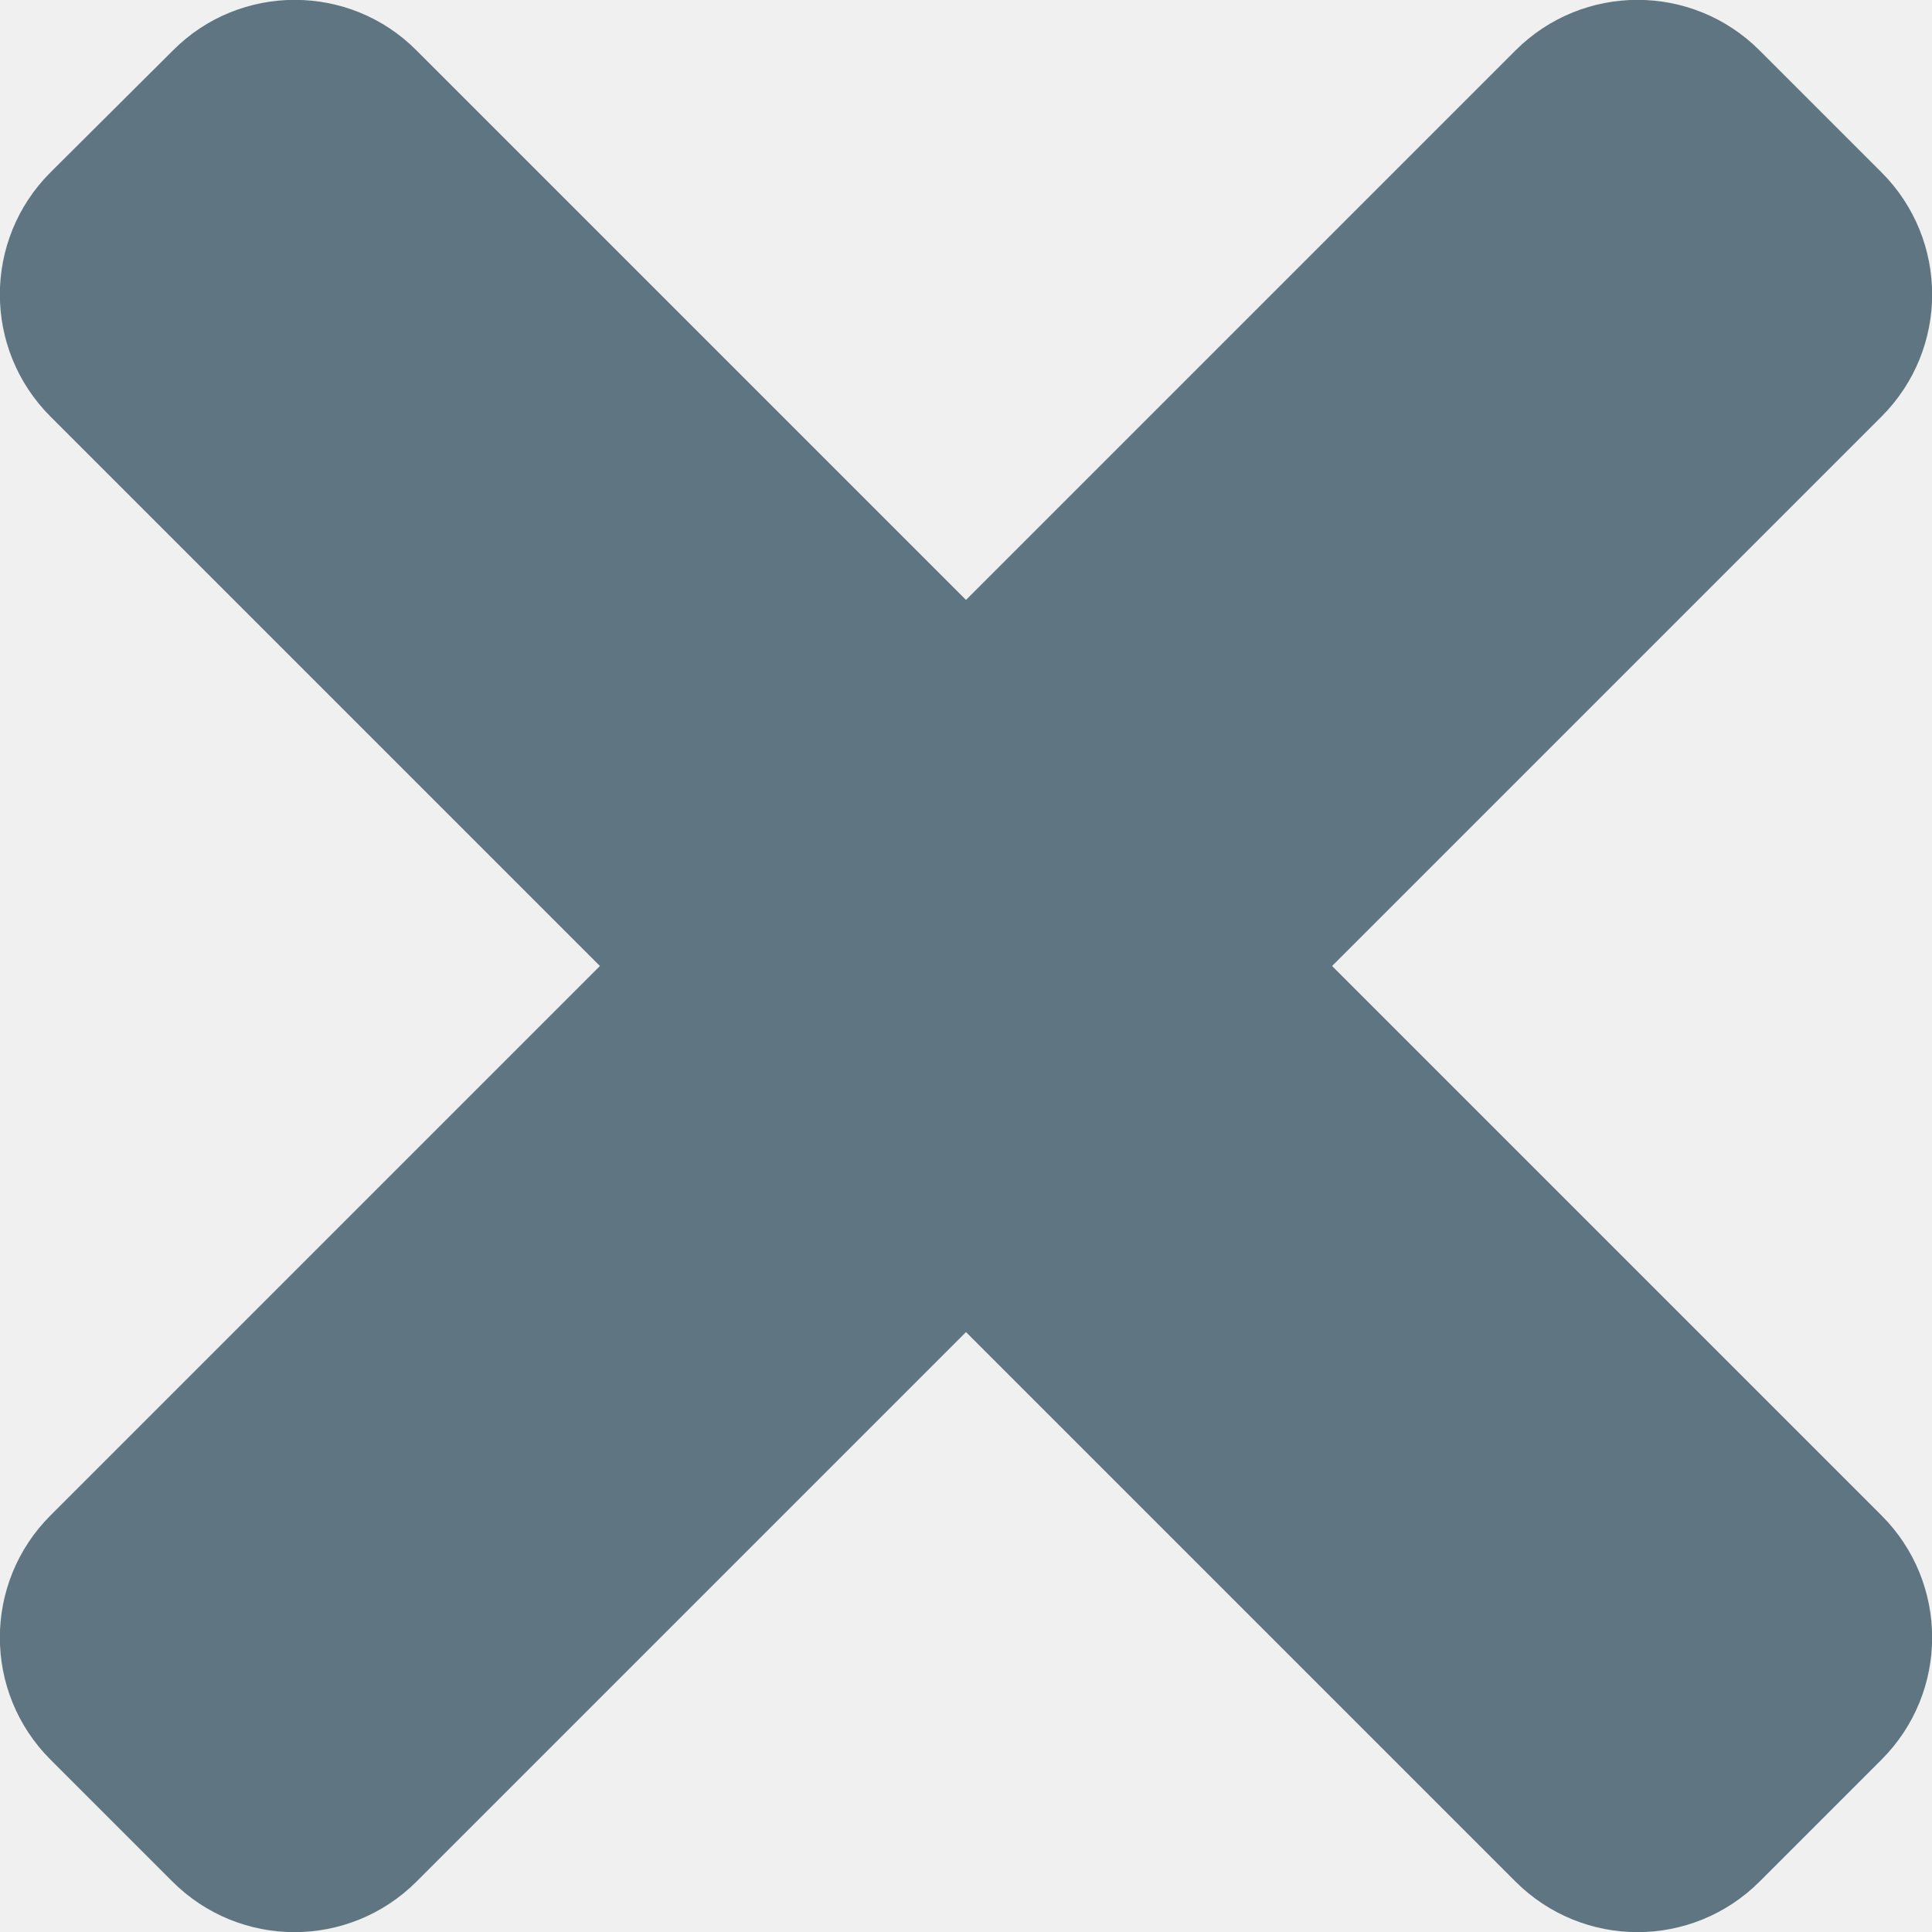
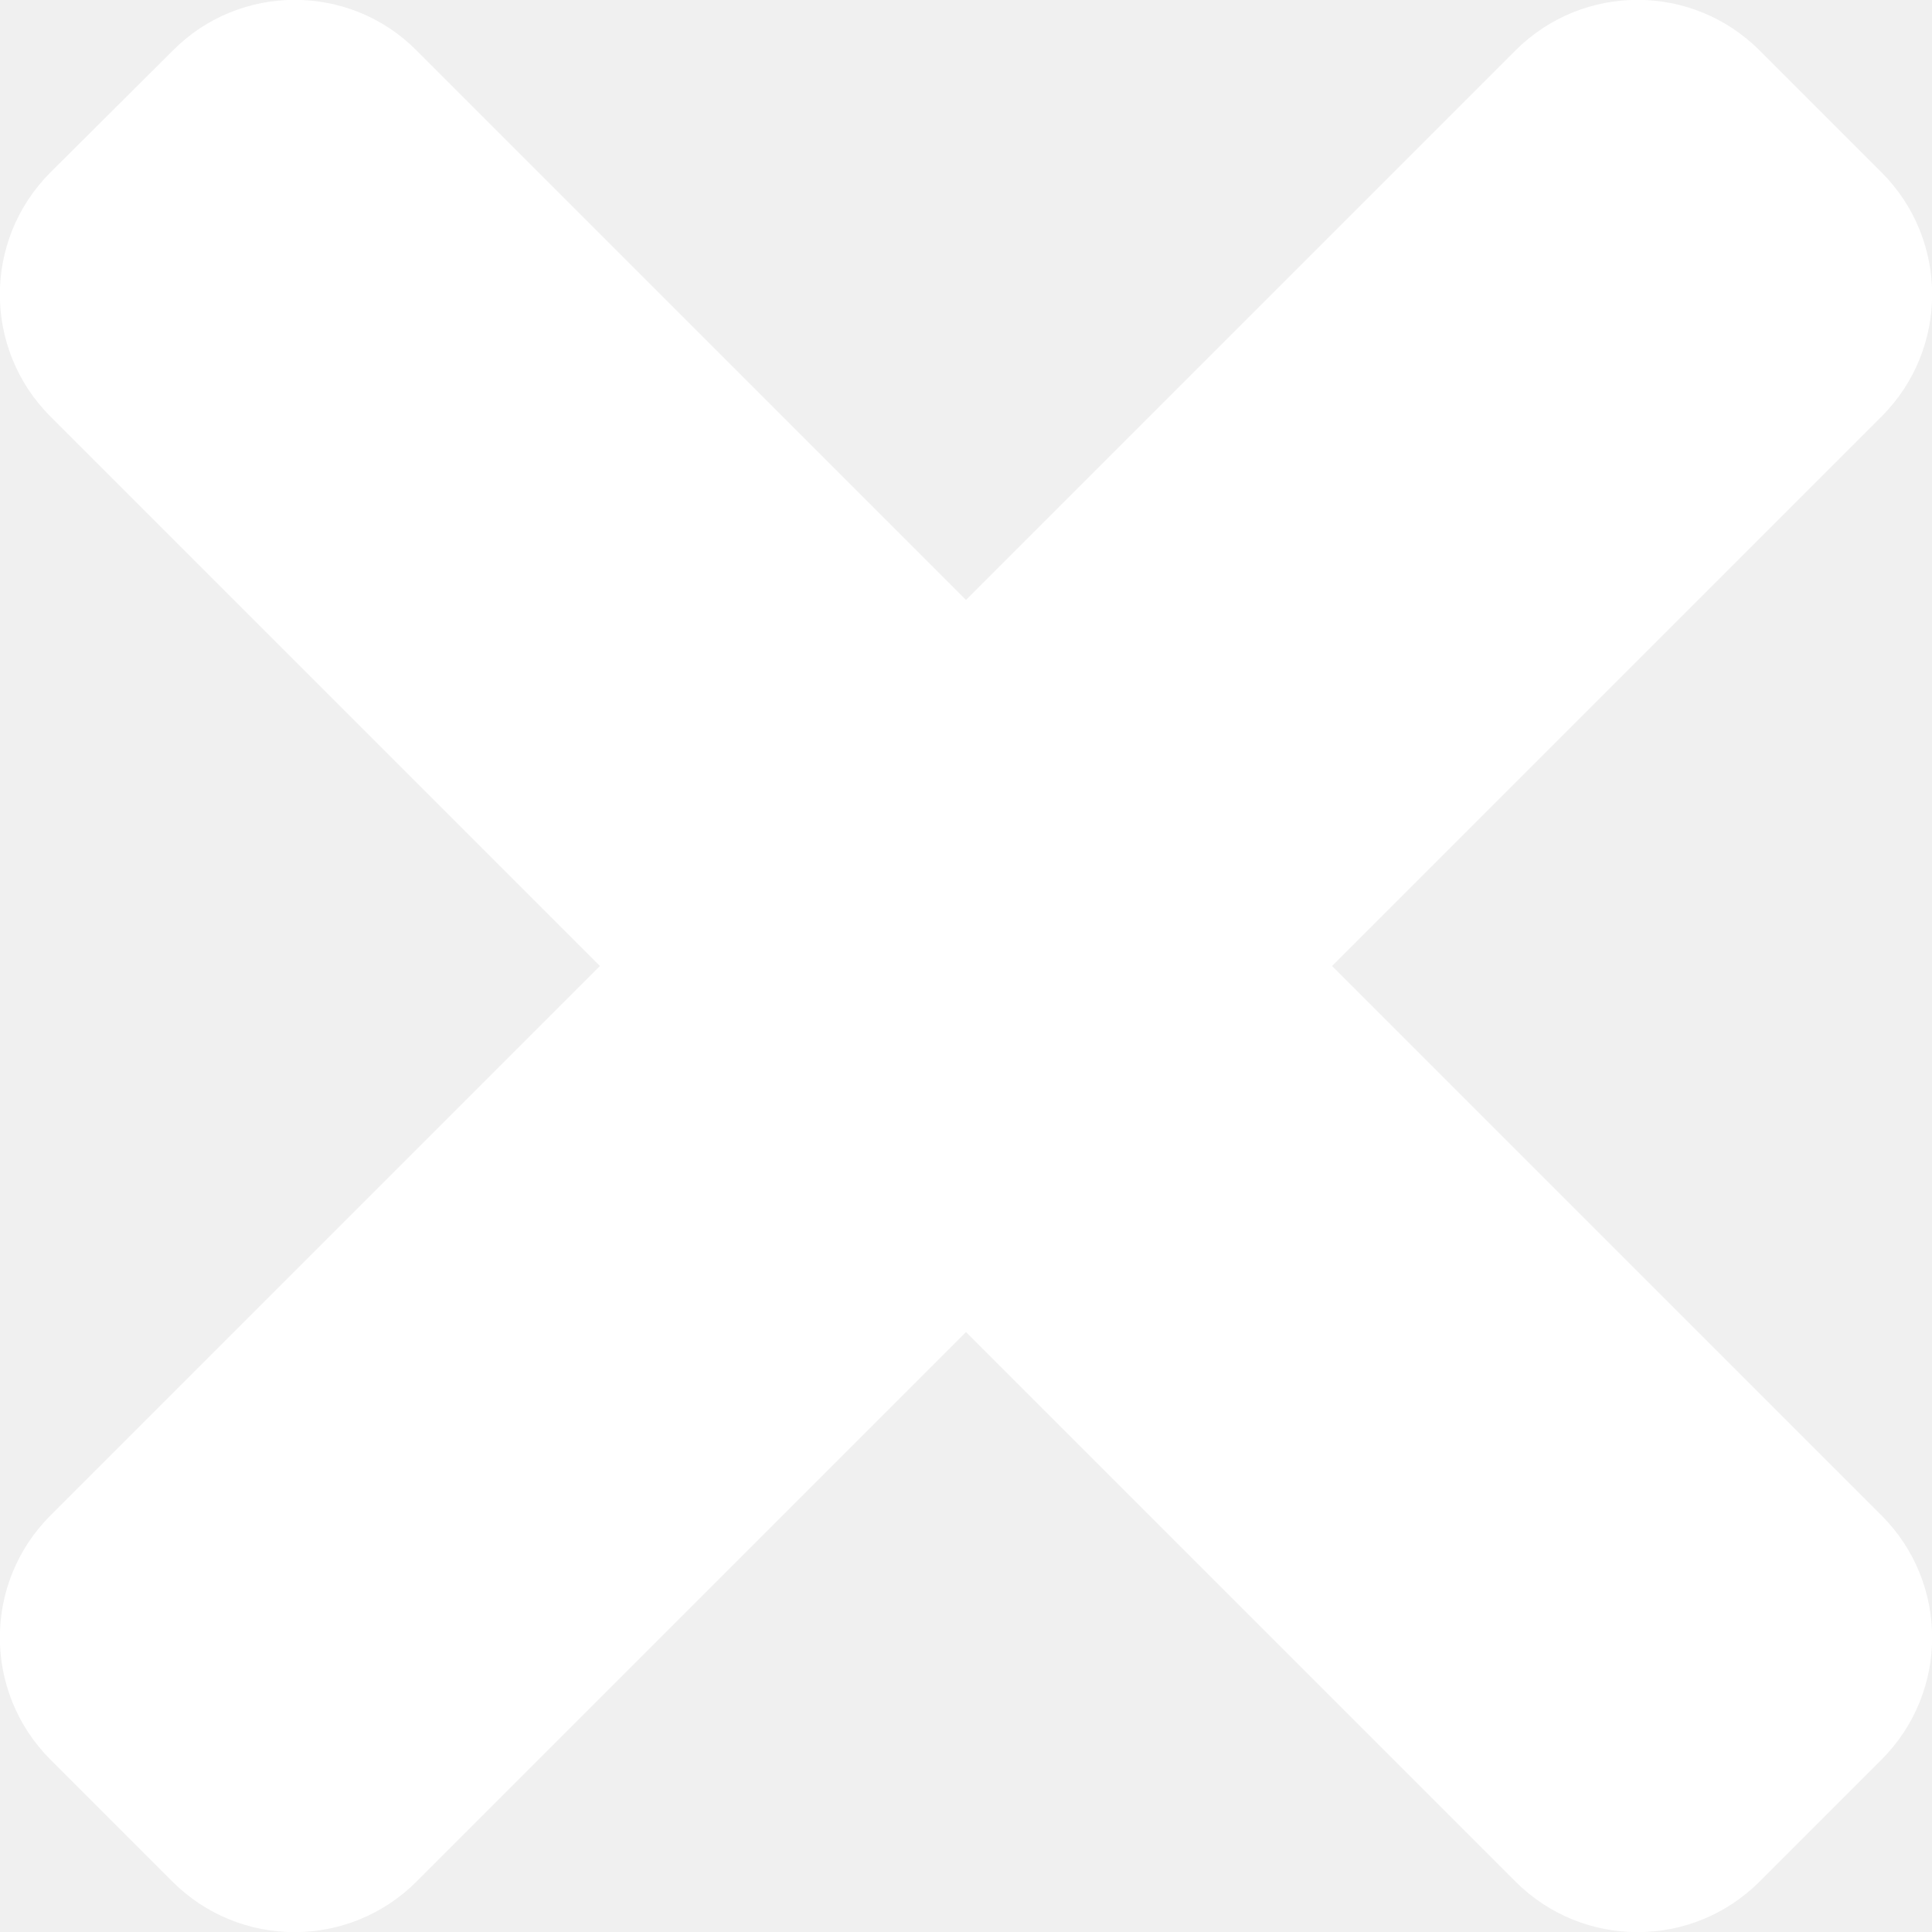
<svg xmlns="http://www.w3.org/2000/svg" version="1.1" id="Layer_1" focusable="false" x="0px" y="0px" viewBox="0 0 352 352" style="enable-background:new 0 0 352 352;" xml:space="preserve">
  <style type="text/css">
- 	.st0{fill:#5F7682;}
+ 	.st0{fill:#FFFFFF;}
</style>
  <path class="st0" d="M242.7,176L342.8,75.9c12.3-12.3,12.3-32.2,0-44.5L320.6,9.2c-12.3-12.3-32.2-12.3-44.5,0L176,109.3L75.9,9.2  C63.7-3.1,43.7-3.1,31.5,9.2L9.2,31.4c-12.3,12.3-12.3,32.2,0,44.5L109.3,176L9.2,276.1c-12.3,12.3-12.3,32.2,0,44.5l22.2,22.2  c12.3,12.3,32.2,12.3,44.5,0L176,242.7l100.1,100.1c12.3,12.3,32.2,12.3,44.5,0l22.2-22.2c12.3-12.3,12.3-32.2,0-44.5L242.7,176z" />
</svg>
